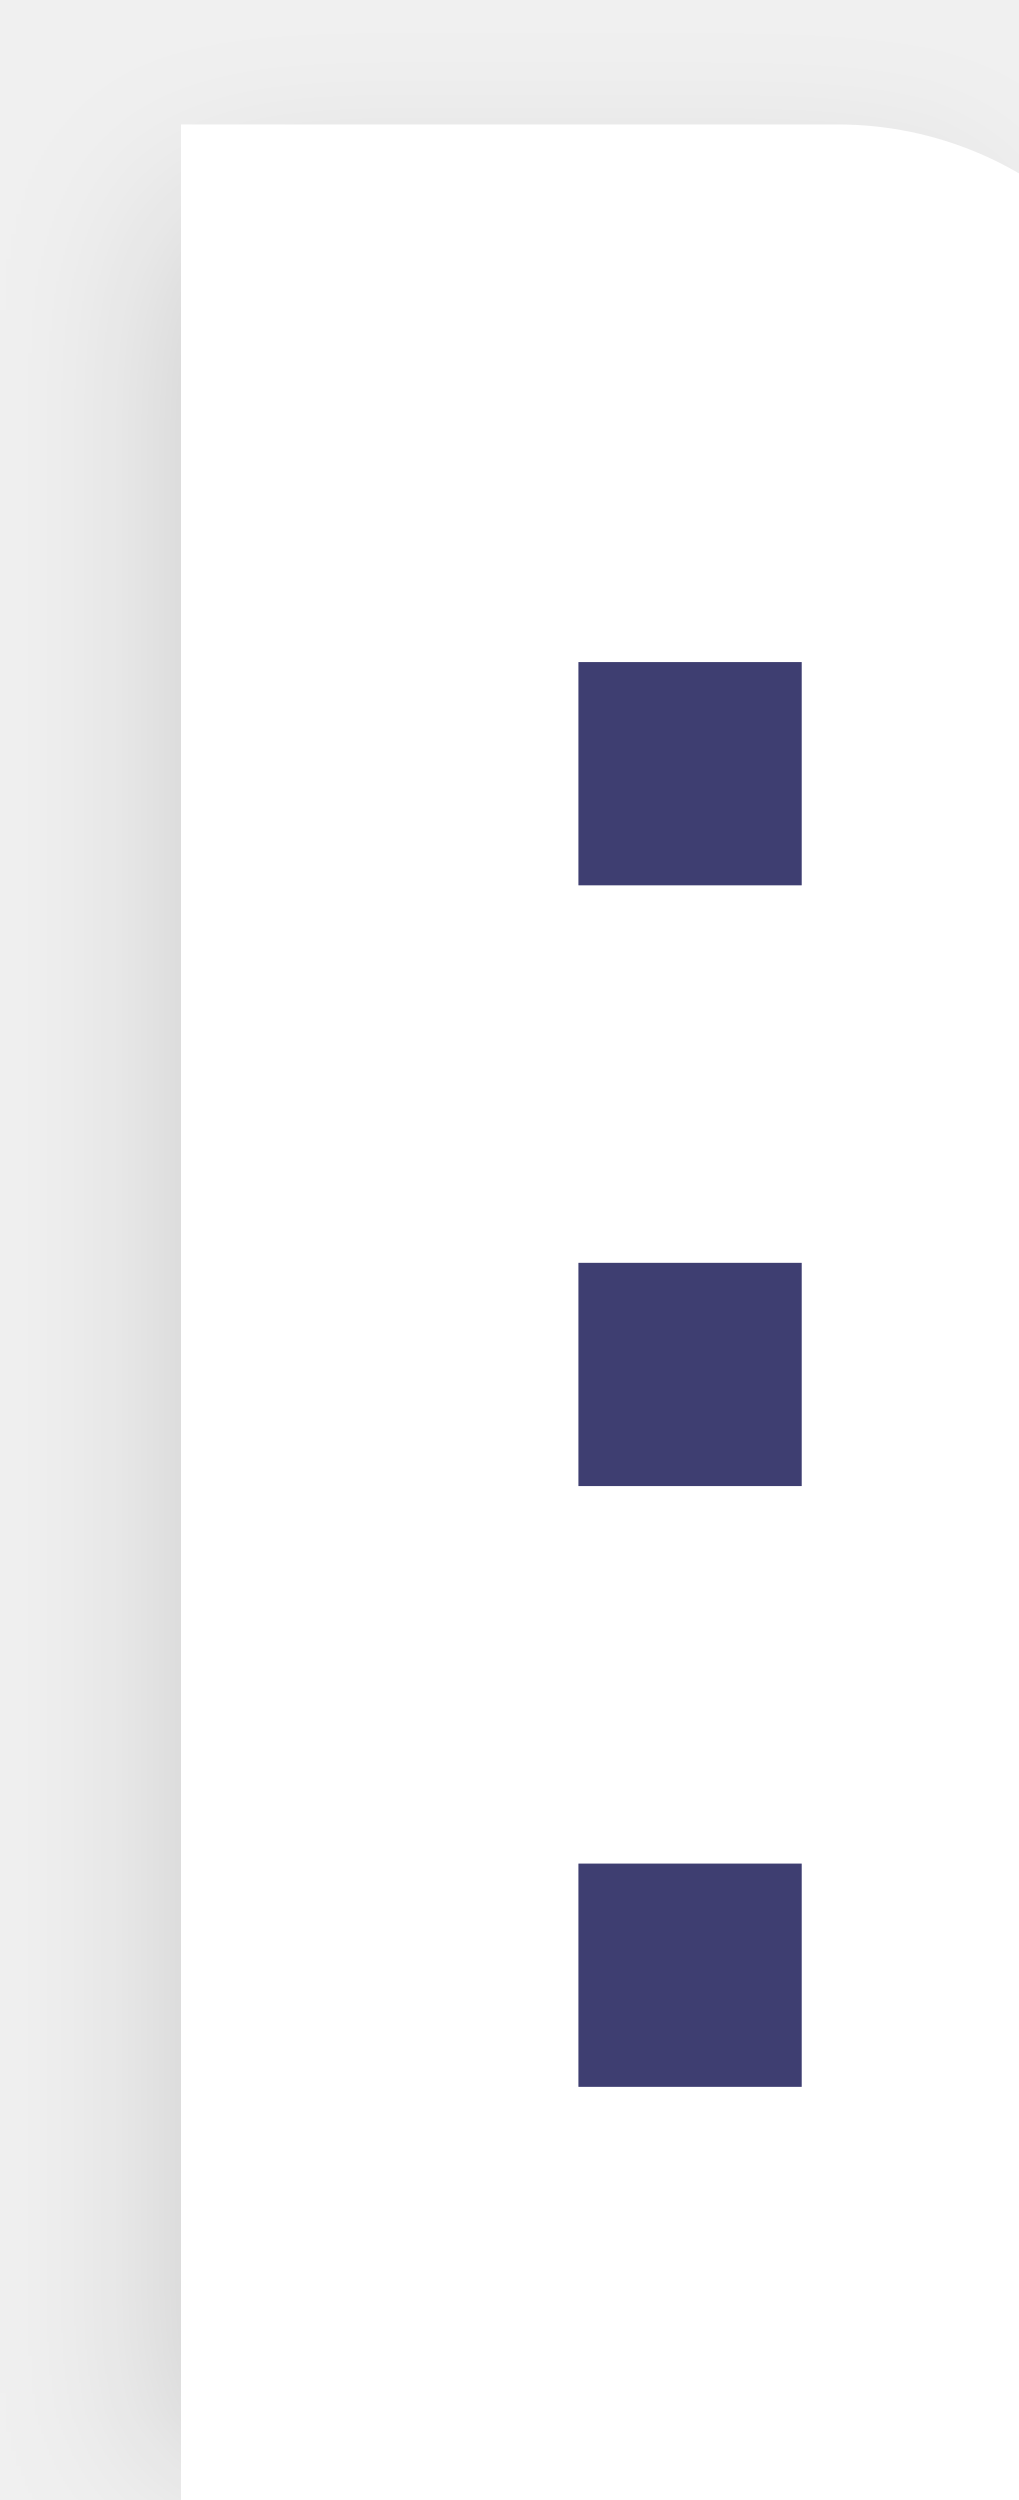
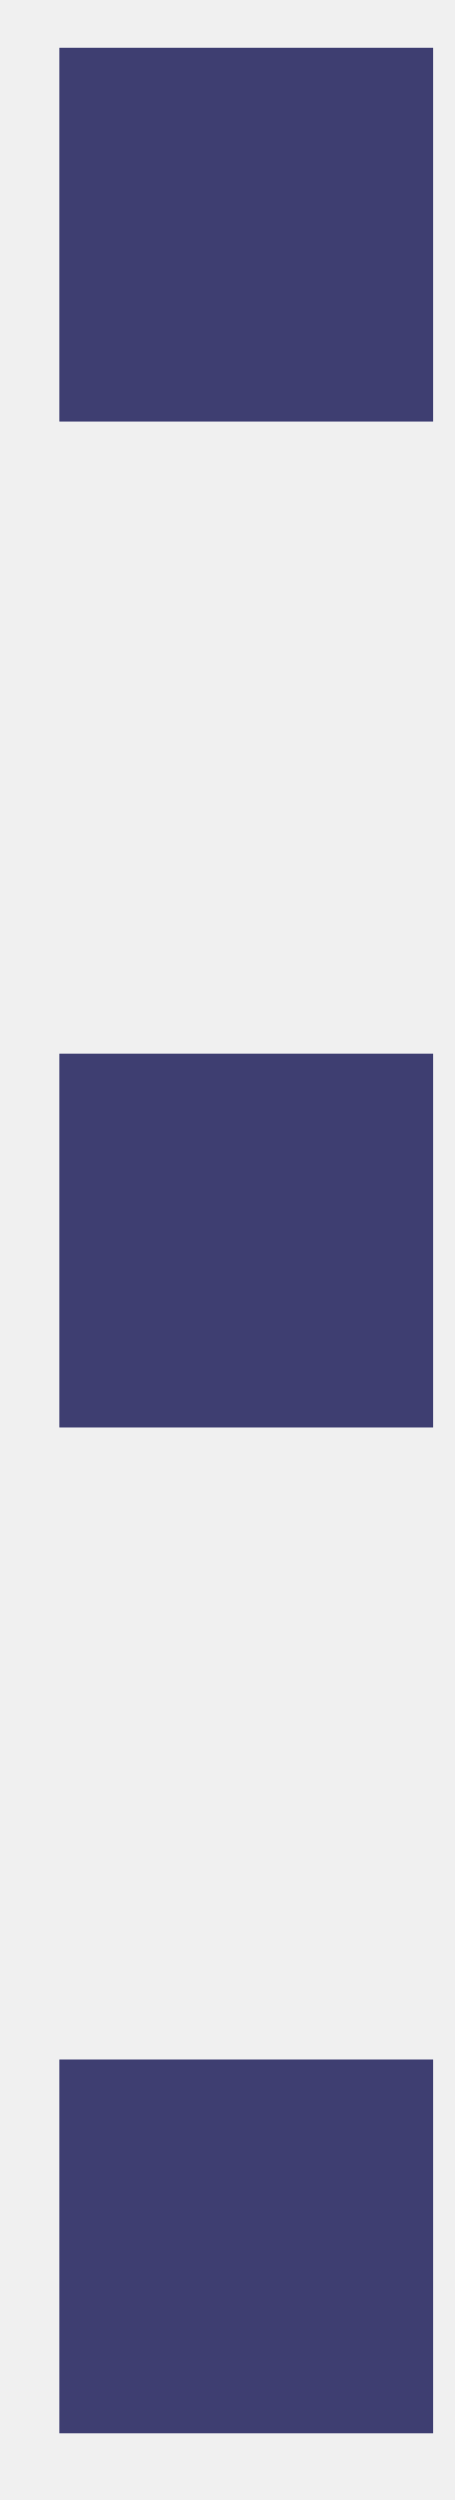
- <svg xmlns="http://www.w3.org/2000/svg" width="22.5" height="55.25" viewBox="0 0 22.5 55.25 " fill="none">
-   <g filter="url(#filter0_d_3343_15652)">
-     <path d="M4 2.75H18.5C22.918 2.75 26.5 6.332 26.5 10.75V50C26.5 54.418 22.918 58 18.5 58H4V2.75Z" fill="white" />
-   </g>
-   <rect x="12.784" y="41.186" width="4.933" height="4.933" fill="#4E4E8D" />
-   <rect x="12.784" y="41.186" width="4.933" height="4.933" fill="black" fill-opacity="0.2" />
-   <rect x="12.784" y="27.909" width="4.933" height="4.933" fill="#4E4E8D" />
-   <rect x="12.784" y="27.909" width="4.933" height="4.933" fill="black" fill-opacity="0.2" />
-   <rect x="12.784" y="14.632" width="4.933" height="4.933" fill="#4E4E8D" />
-   <rect x="12.784" y="14.632" width="4.933" height="4.933" fill="black" fill-opacity="0.2" />
-   <defs>
-     <filter id="filter0_d_3343_15652" x="0" y="0.75" width="22.5" height="55.25" filterUnits="userSpaceOnUse" color-interpolation-filters="sRGB">
-       <feFlood flood-opacity="0" result="BackgroundImageFix" />
-       <feColorMatrix in="SourceAlpha" type="matrix" values="0 0 0 0 0 0 0 0 0 0 0 0 0 0 0 0 0 0 127 0" result="hardAlpha" />
-       <feOffset dy="2" />
-       <feGaussianBlur stdDeviation="2" />
-       <feColorMatrix type="matrix" values="0 0 0 0 0 0 0 0 0 0 0 0 0 0 0 0 0 0 0.16 0" />
-       <feBlend mode="normal" in2="BackgroundImageFix" result="effect1_dropShadow_3343_15652" />
-       <feBlend mode="normal" in="SourceGraphic" in2="effect1_dropShadow_3343_15652" result="shape" />
-     </filter>
-   </defs>
+ <svg xmlns="http://www.w3.org/2000/svg" viewBox="0 0 6 33" fill="none">
+   <rect x="0.784" y="27.186" width="4.933" height="4.933" fill="#4E4E8D" />
+   <rect x="0.784" y="27.186" width="4.933" height="4.933" fill="black" fill-opacity="0.2" />
+   <rect x="0.784" y="13.909" width="4.933" height="4.933" fill="#4E4E8D" />
+   <rect x="0.784" y="13.909" width="4.933" height="4.933" fill="black" fill-opacity="0.2" />
+   <rect x="0.784" y="0.631" width="4.933" height="4.933" fill="#4E4E8D" />
+   <rect x="0.784" y="0.631" width="4.933" height="4.933" fill="black" fill-opacity="0.2" />
</svg>
